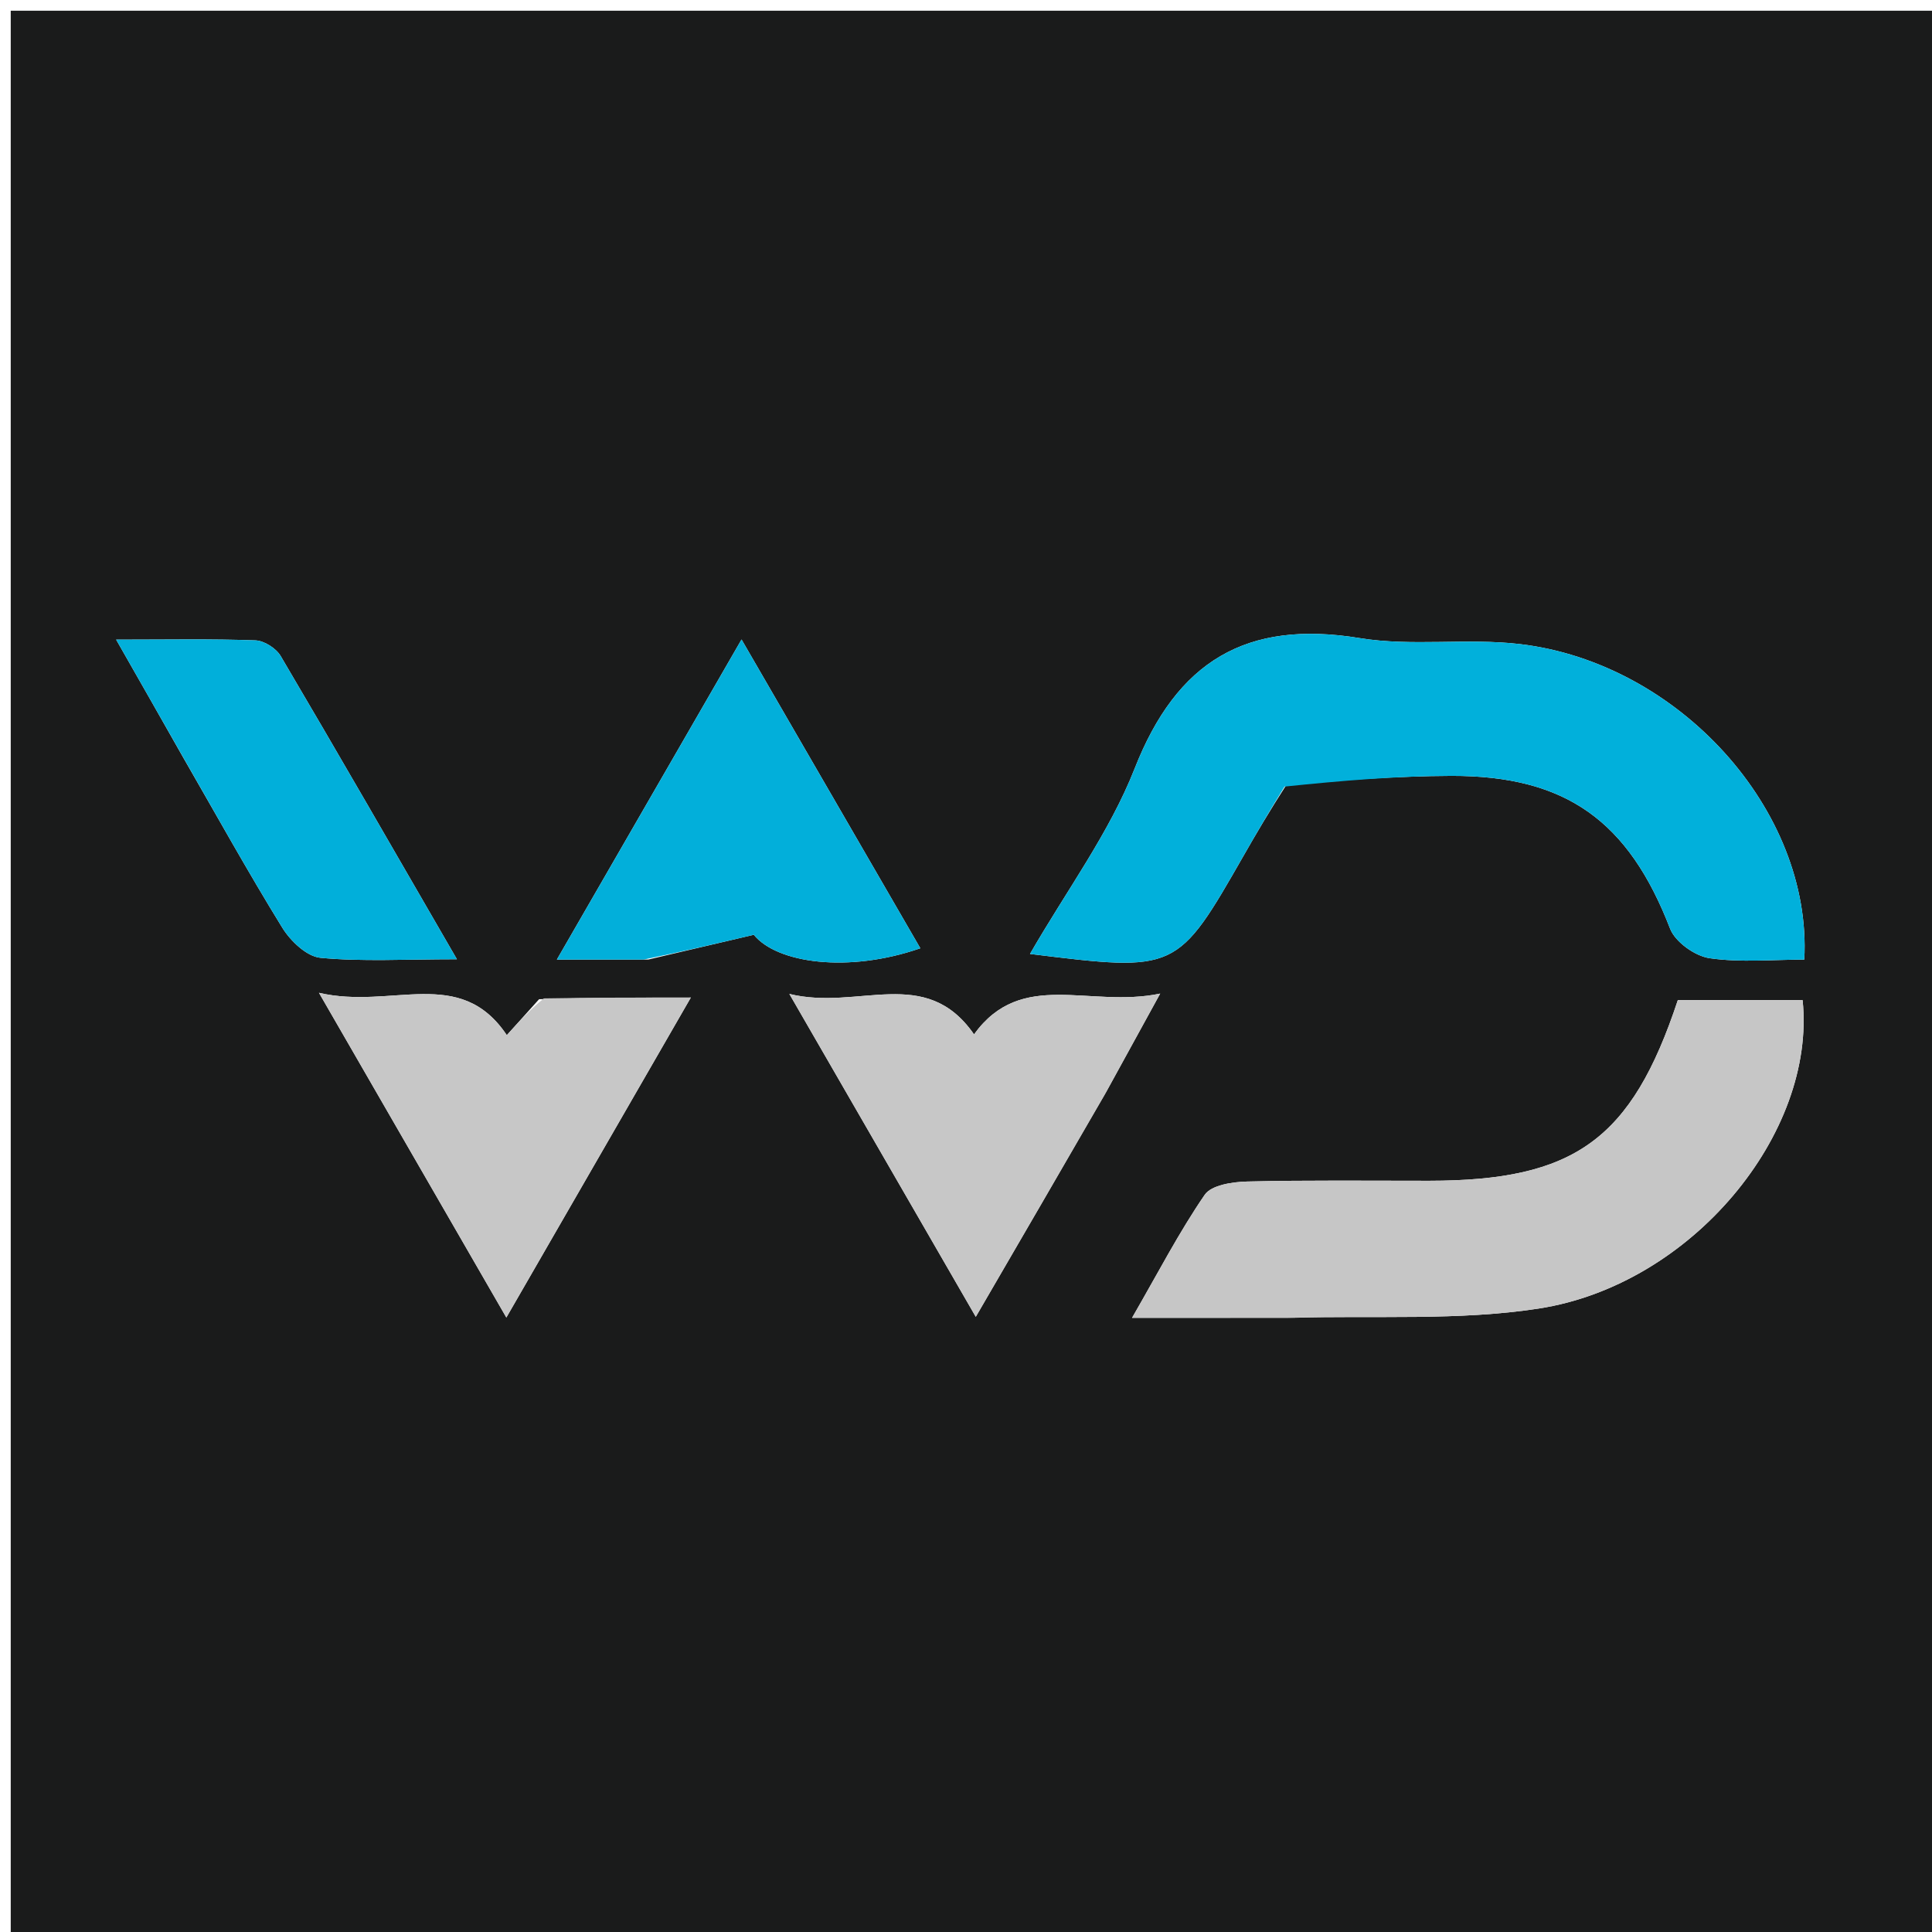
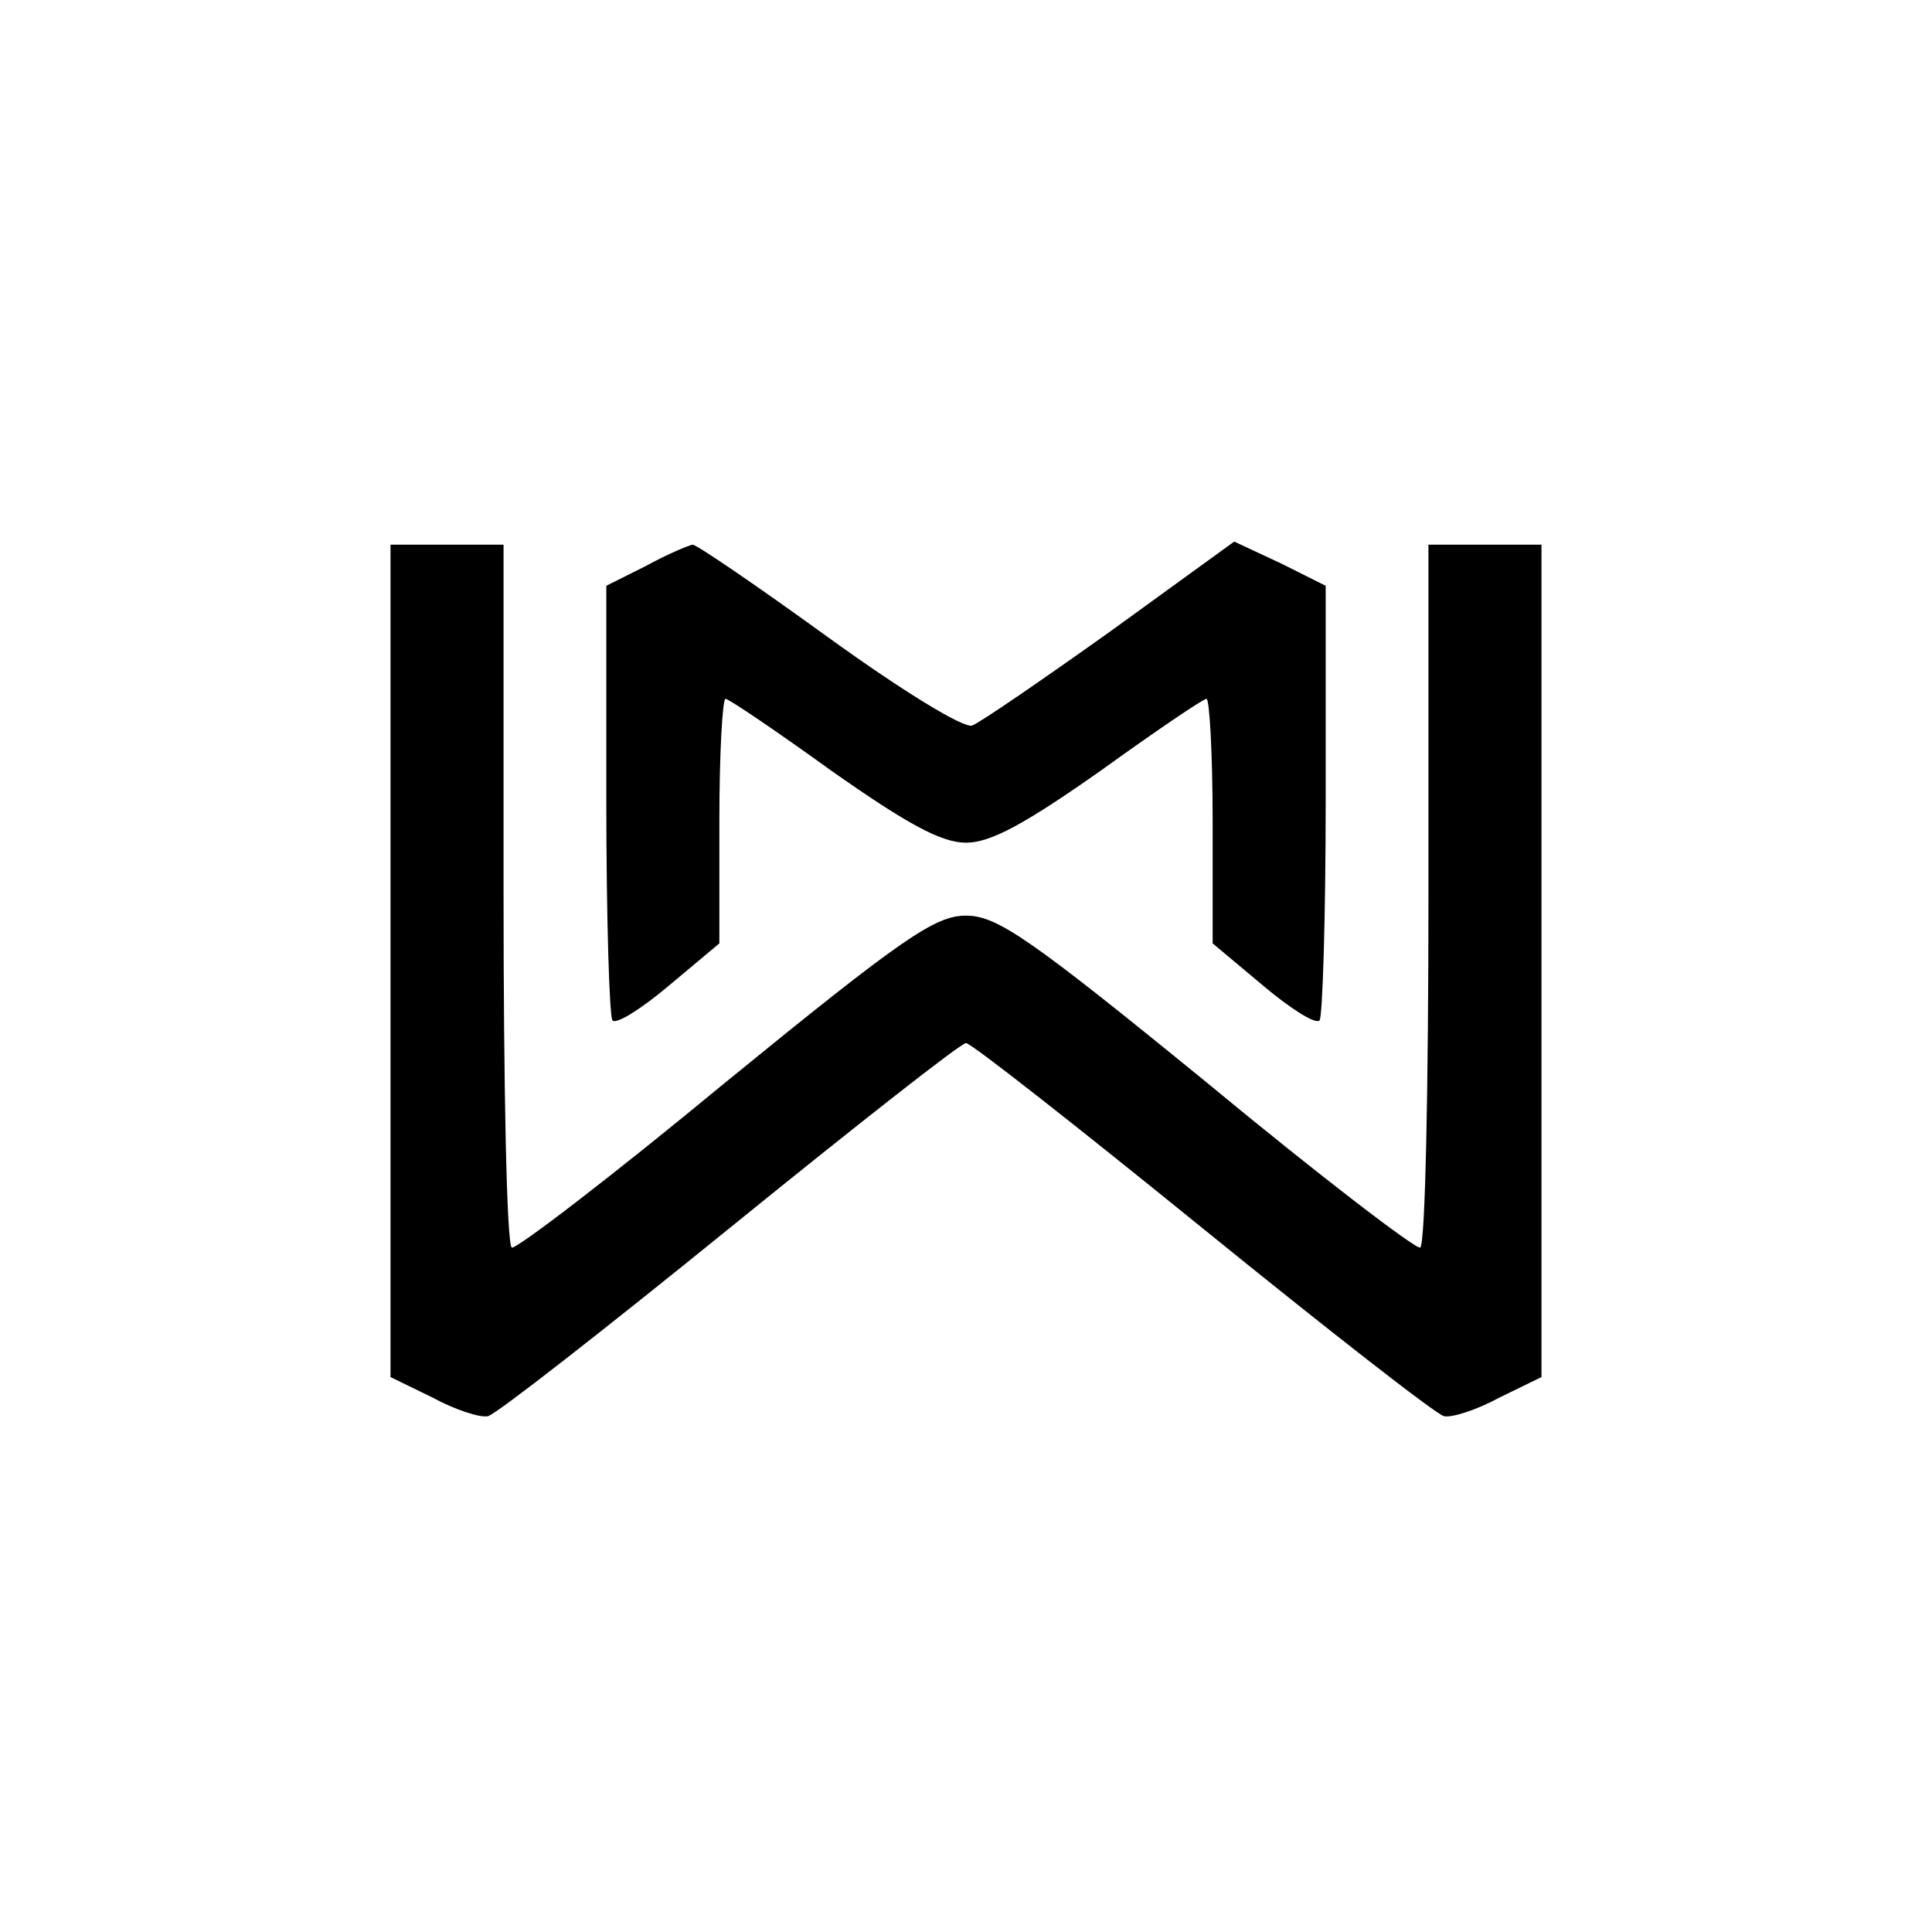
- <svg xmlns="http://www.w3.org/2000/svg" version="1.1" id="Layer_1" x="0px" y="0px" width="100%" viewBox="0 0 180 180" enable-background="new 0 0 180 180" xml:space="preserve">
-   <path fill="#1A1B1B" opacity="1" stroke="none" d=" M84,181   C56,181 28.5,181 1,181   C1,121 1,61 1,1   C61,1 121,1 181,1   C181,61 181,121 181,181   C148.833,181 116.667,181 84,181  M119.942,72.977   C125.033,72.733 130.123,72.299 135.215,72.286   C145.942,72.259 151.745,76.537 155.598,86.52   C156.079,87.767 157.918,89.075 159.285,89.274   C162.181,89.695 165.18,89.402 168.101,89.402   C168.858,75.49 156.399,61.753 141.605,60.008   C136.672,59.426 131.549,60.249 126.673,59.45   C116.113,57.719 109.638,61.612 105.715,71.599   C103.359,77.595 99.376,82.951 95.963,88.876   C109.663,90.566 109.661,90.564 115.913,79.635   C117.069,77.613 118.25,75.605 119.942,72.977  M120.51,122.776   C128.138,122.543 135.883,123.07 143.368,121.913   C157.602,119.711 169.224,105.609 167.946,93.184   C164.041,93.184 160.133,93.184 156.318,93.184   C152.009,106.191 146.693,110.001 133.136,110.01   C127.486,110.014 121.834,109.944 116.187,110.081   C114.827,110.114 112.864,110.409 112.243,111.314   C109.866,114.773 107.924,118.531 105.472,122.778   C110.892,122.778 115.204,122.778 120.51,122.776  M60.405,89.399   C63.485,88.675 66.566,87.952 70.231,87.091   C72.374,89.734 79.008,90.688 85.745,88.348   C80.311,78.963 74.905,69.625 69.088,59.579   C63.131,69.904 57.772,79.192 51.884,89.398   C55.041,89.398 57.296,89.398 60.405,89.399  M103.109,101.641   C104.582,98.96 106.055,96.278 108.092,92.57   C101.464,93.952 95.188,90.234 90.747,96.369   C86.215,89.84 79.998,94.194 73.543,92.602   C79.647,103.174 85.062,112.555 90.911,122.685   C95.154,115.388 98.959,108.843 103.109,101.641  M50.226,93.095   C49.268,94.161 48.31,95.228 47.218,96.443   C42.841,89.915 36.534,94.085 29.718,92.498   C35.91,103.228 41.365,112.68 47.176,122.751   C53.131,112.423 58.56,103.007 64.363,92.94   C59.33,92.94 55.217,92.94 50.226,93.095  M17.036,70.517   C20.103,75.836 23.08,81.21 26.301,86.434   C27.064,87.671 28.575,89.116 29.858,89.237   C33.749,89.605 37.698,89.37 42.569,89.37   C36.776,79.362 31.514,70.211 26.15,61.12   C25.725,60.399 24.614,59.692 23.797,59.662   C19.726,59.514 15.647,59.594 10.822,59.594   C13.1,63.587 14.892,66.73 17.036,70.517  z" />
-   <path fill="#01B0DB" opacity="1" stroke="none" d=" M119.68,73.284   C118.25,75.605 117.069,77.613 115.913,79.635   C109.661,90.564 109.663,90.566 95.963,88.876   C99.376,82.951 103.359,77.595 105.715,71.599   C109.638,61.612 116.113,57.719 126.673,59.45   C131.549,60.249 136.672,59.426 141.605,60.008   C156.399,61.753 168.858,75.49 168.101,89.402   C165.18,89.402 162.181,89.695 159.285,89.274   C157.918,89.075 156.079,87.767 155.598,86.52   C151.745,76.537 145.942,72.259 135.215,72.286   C130.123,72.299 125.033,72.733 119.68,73.284  z" />
-   <path fill="#C6C6C6" opacity="1" stroke="none" d=" M120.013,122.777   C115.204,122.778 110.892,122.778 105.472,122.778   C107.924,118.531 109.866,114.773 112.243,111.314   C112.864,110.409 114.827,110.114 116.187,110.081   C121.834,109.944 127.486,110.014 133.136,110.01   C146.693,110.001 152.009,106.191 156.318,93.184   C160.133,93.184 164.041,93.184 167.946,93.184   C169.224,105.609 157.602,119.711 143.368,121.913   C135.883,123.07 128.138,122.543 120.013,122.777  z" />
-   <path fill="#02AFDA" opacity="1" stroke="none" d=" M59.978,89.398   C57.296,89.398 55.041,89.398 51.884,89.398   C57.772,79.192 63.131,69.904 69.088,59.579   C74.905,69.625 80.311,78.963 85.745,88.348   C79.008,90.688 72.374,89.734 70.231,87.091   C66.566,87.952 63.485,88.675 59.978,89.398  z" />
-   <path fill="#C7C7C7" opacity="1" stroke="none" d=" M102.937,101.97   C98.959,108.843 95.154,115.388 90.911,122.685   C85.062,112.555 79.647,103.174 73.543,92.602   C79.998,94.194 86.215,89.84 90.747,96.369   C95.188,90.234 101.464,93.952 108.092,92.57   C106.055,96.278 104.582,98.96 102.937,101.97  z" />
-   <path fill="#C7C7C7" opacity="1" stroke="none" d=" M50.665,93.018   C55.217,92.94 59.33,92.94 64.363,92.94   C58.56,103.007 53.131,112.423 47.176,122.751   C41.365,112.68 35.91,103.228 29.718,92.498   C36.534,94.085 42.841,89.915 47.218,96.443   C48.31,95.228 49.268,94.161 50.665,93.018  z" />
-   <path fill="#01AFDA" opacity="1" stroke="none" d=" M16.861,70.195   C14.892,66.73 13.1,63.587 10.822,59.594   C15.647,59.594 19.726,59.514 23.797,59.662   C24.614,59.692 25.725,60.399 26.15,61.12   C31.514,70.211 36.776,79.362 42.569,89.37   C37.698,89.37 33.749,89.605 29.858,89.237   C28.575,89.116 27.064,87.671 26.301,86.434   C23.08,81.21 20.103,75.836 16.861,70.195  z" />
+ <svg xmlns="http://www.w3.org/2000/svg" version="1.0" width="188pt" height="188pt" viewBox="0 0 188 188" preserveAspectRatio="xMidYMid meet">
+   <g transform="translate(0,188) scale(0.1,-0.1)" fill="#000000" stroke="none">
+     <path d="M380 945 l0 -405 41 -20 c22 -12 47 -20 54 -18 8 2 113 84 235 183 122 99 225 180 230 180 5 0 108 -81 230 -180 122 -99 227 -181 235 -183 7 -2 32 6 54 18 l41 20 0 405 0 405 -55 0 -55 0 0 -339 c0 -187 -3 -342 -8 -345 -4 -2 -97 69 -207 160 -174 142 -205 163 -235 163 -30 0 -61 -21 -235 -163 -110 -91 -203 -162 -207 -160 -5 3 -8 158 -8 345 l0 339 -55 0 -55 0 0 -405z" />
+     <path d="M628 1329 l-38 -19 0 -209 c0 -114 3 -211 6 -214 4 -4 29 12 55 34 l49 41 0 119 c0 65 3 119 6 119 3 0 49 -31 103 -70 74 -52 107 -70 131 -70 24 0 57 18 131 70 54 39 100 70 103 70 3 0 6 -54 6 -119 l0 -119 49 -41 c26 -22 51 -38 55 -34 3 3 6 100 6 215 l0 208 -44 22 -45 21 -120 -87 c-66 -47 -127 -89 -135 -92 -8 -3 -67 33 -139 85 -69 50 -129 91 -133 91 -5 -1 -26 -10 -46 -21z" />
+   </g>
</svg>
